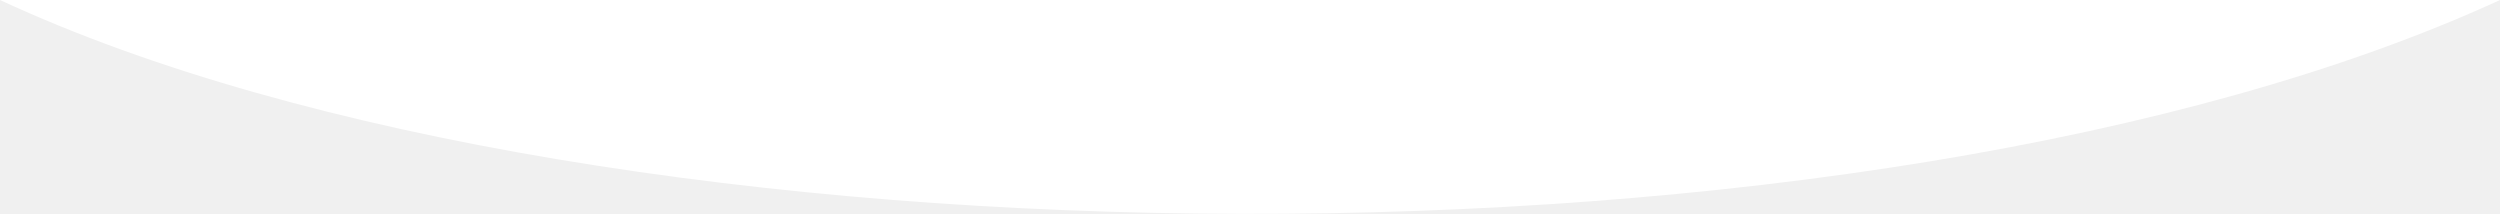
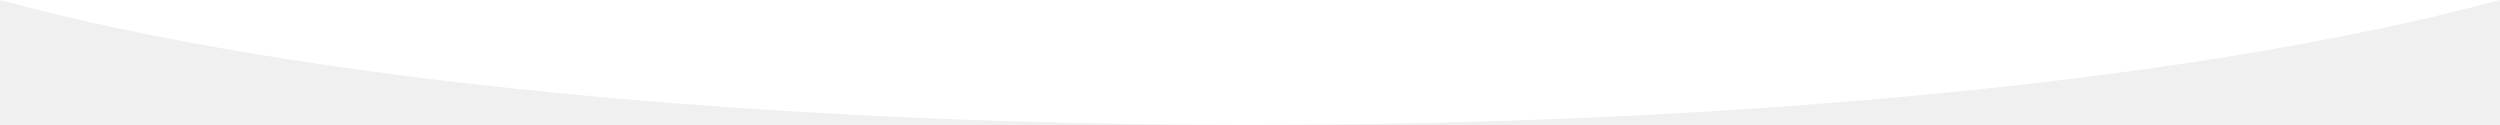
- <svg xmlns="http://www.w3.org/2000/svg" viewBox="0 0 320 27.38">
+ <svg xmlns="http://www.w3.org/2000/svg" viewBox="0 0 320 16">
  <defs>
    <style>.cls-1{fill:#fff;}</style>
  </defs>
  <g id="レイヤー_2" data-name="レイヤー 2">
-     <g id="ヘッダ_" data-name="ヘッダ―">
-       <path class="cls-1" d="M320,0H0C77.5,36,239.5,37,320,0Z" />
+     <g id="レイヤー_1-2" data-name="レイヤー 1">
+       <path class="cls-1" d="M320,0H0C77.5,21,239.5,21.62,320,0Z" />
    </g>
  </g>
</svg>
